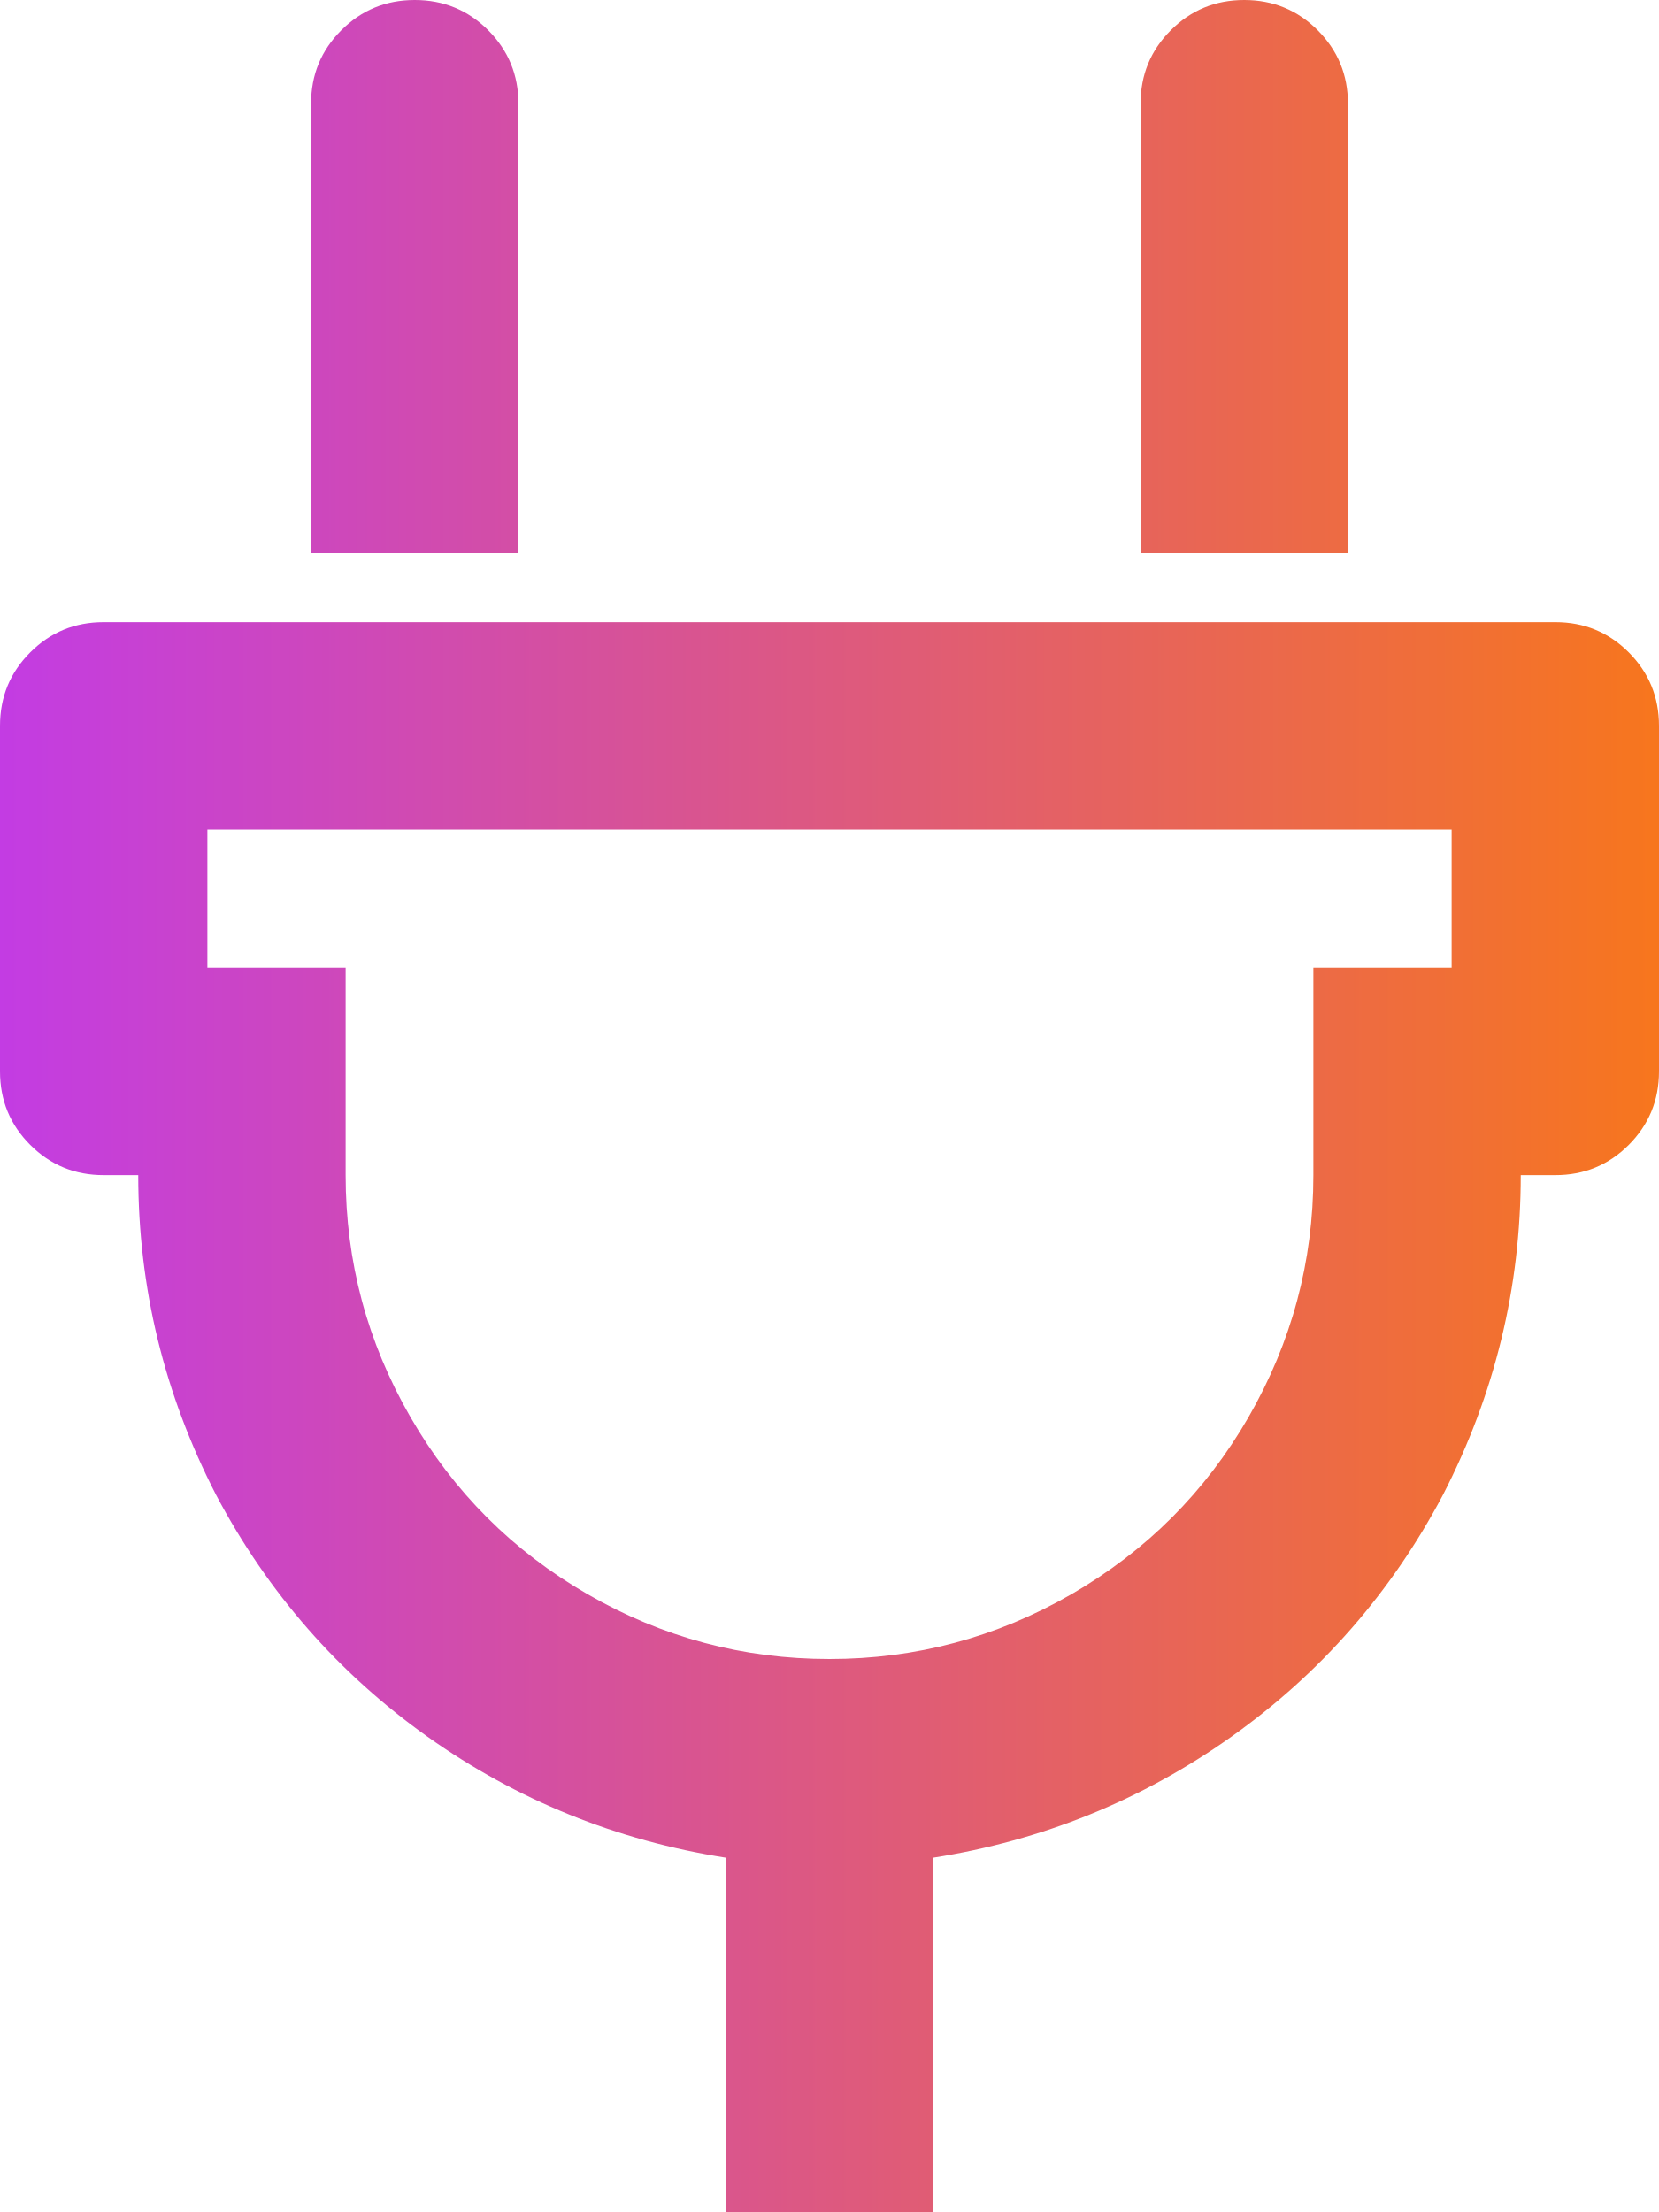
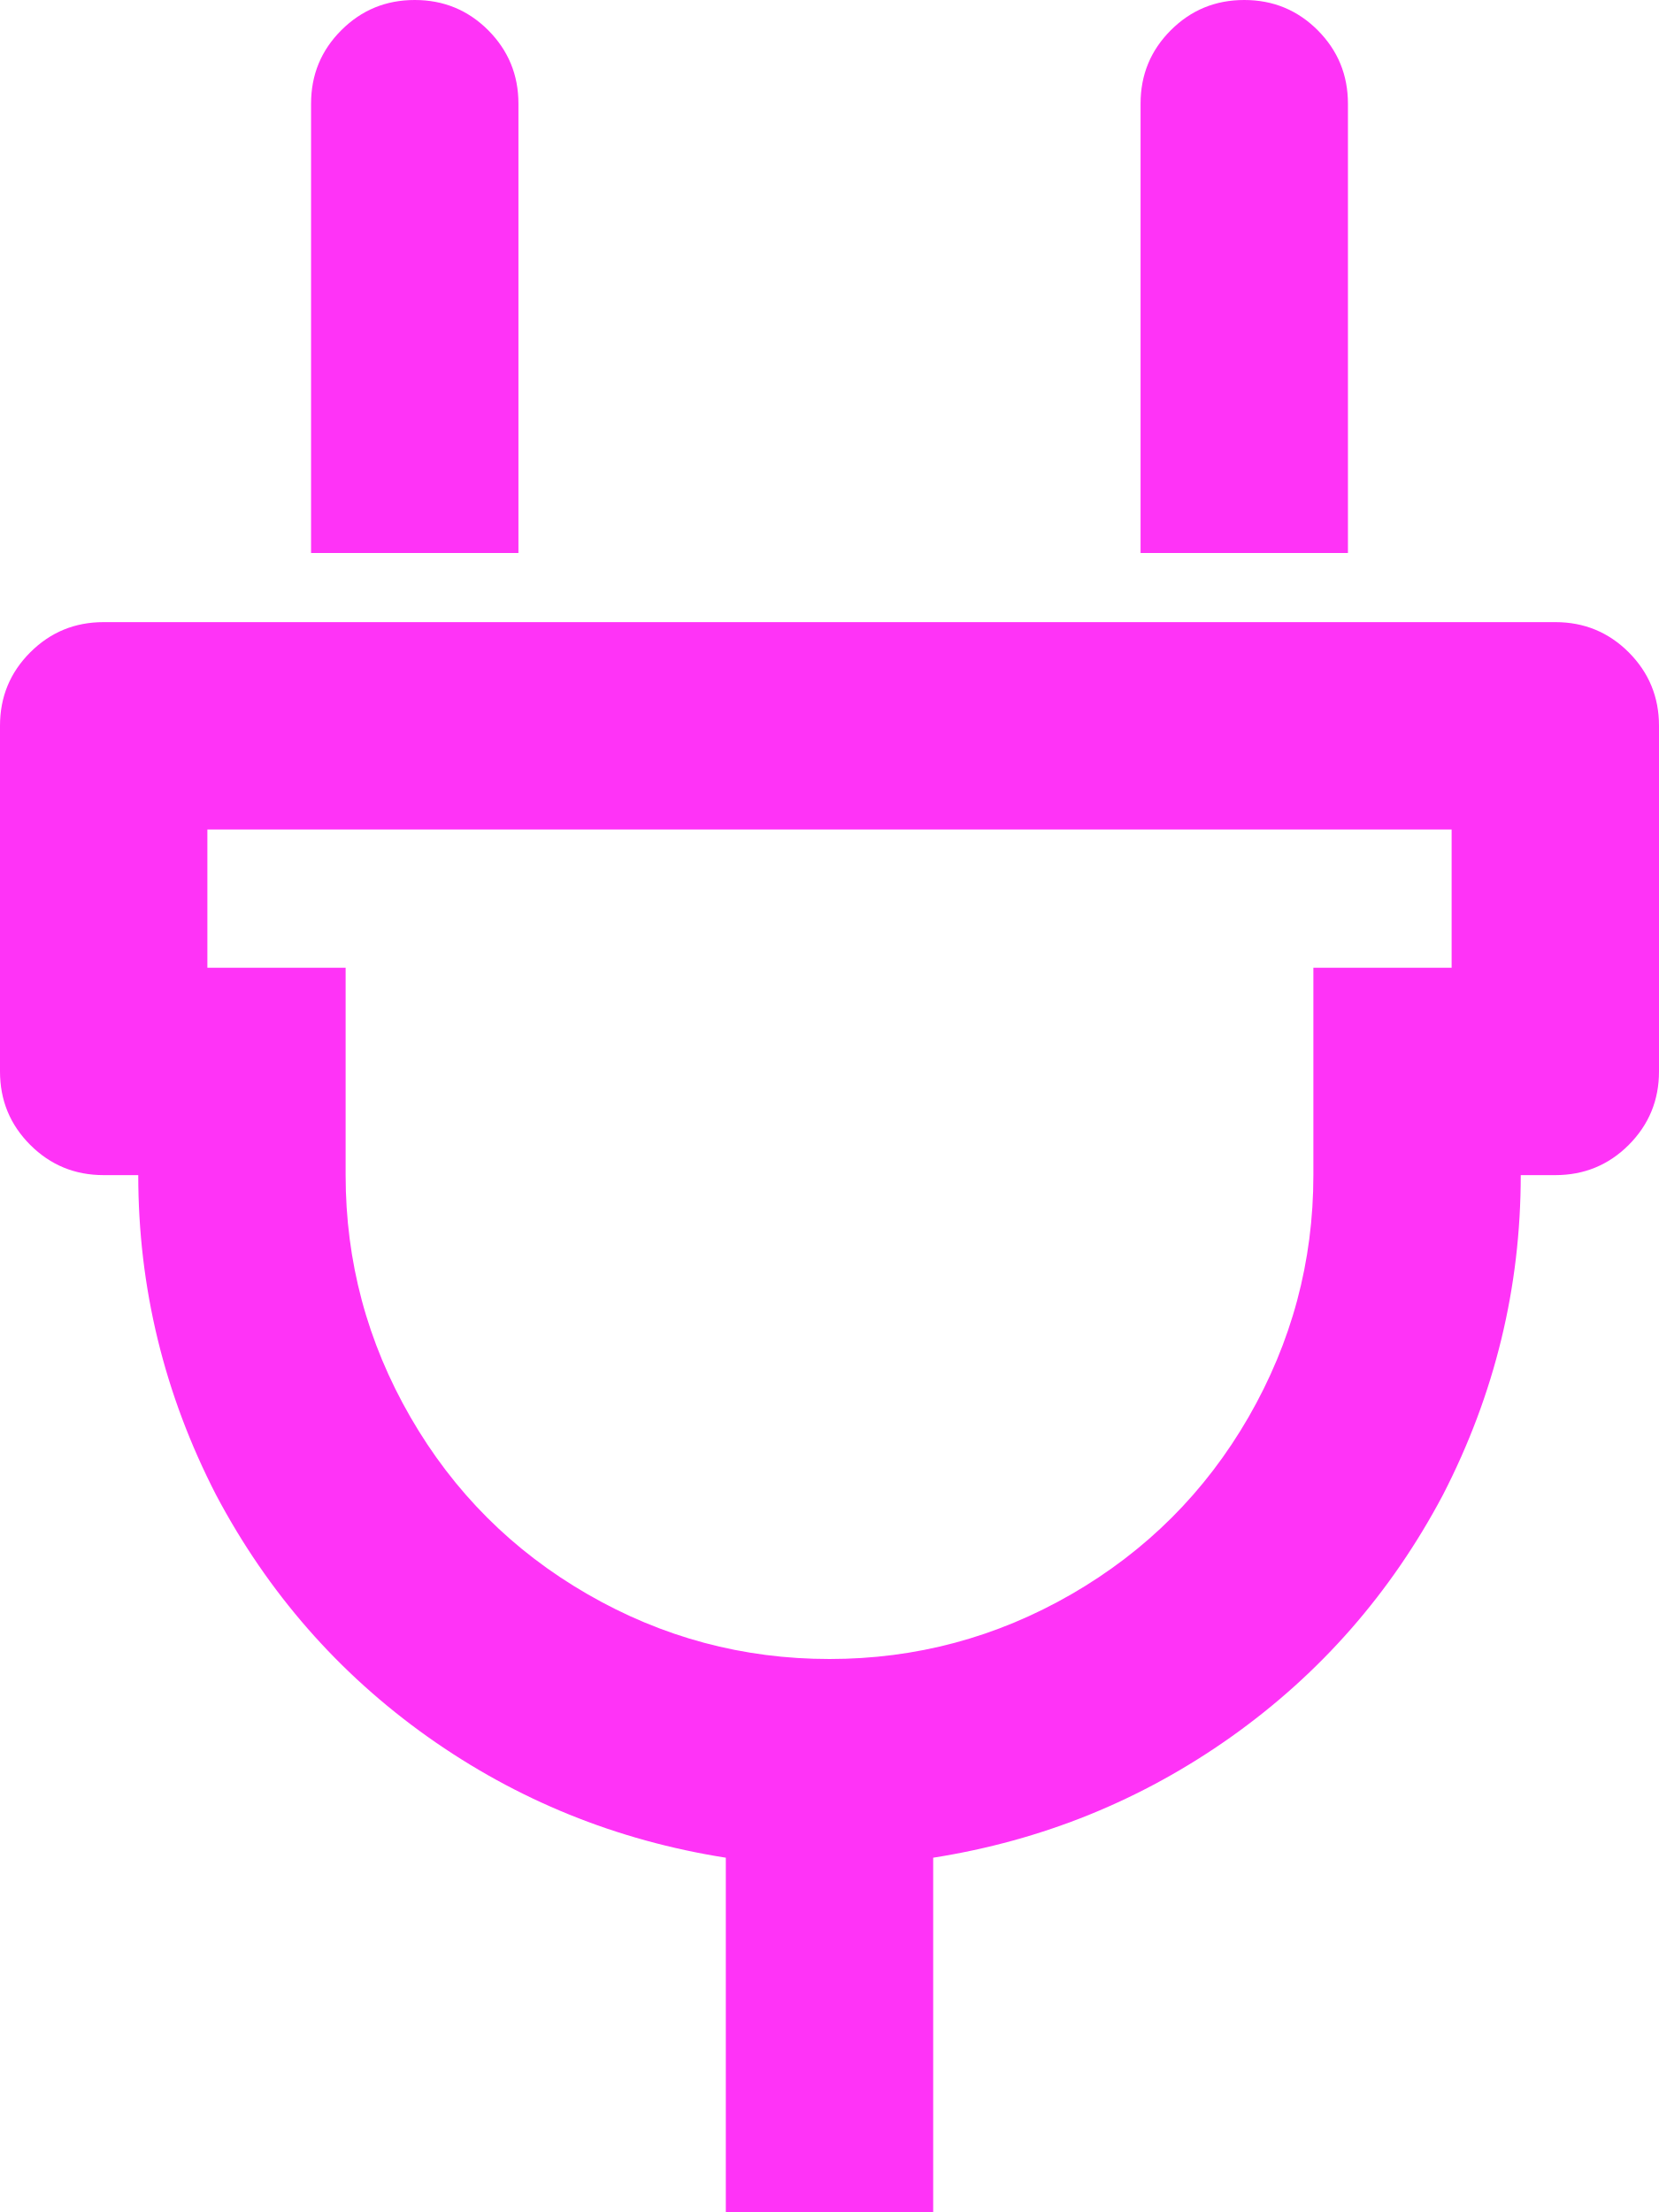
<svg xmlns="http://www.w3.org/2000/svg" width="18" height="24" viewBox="0 0 18 24" fill="none">
-   <path d="M16.875 6.75H1.125C0.812 6.75 0.547 6.859 0.328 7.078C0.109 7.297 -0 7.562 -0 7.875V11.625C-0 11.938 0.109 12.203 0.328 12.422C0.547 12.641 0.812 12.75 1.125 12.75H1.5C1.5 13.969 1.781 15.125 2.344 16.219C2.906 17.281 3.672 18.156 4.64 18.844C5.609 19.531 6.687 19.969 7.875 20.156V24H10.125V20.156C11.312 19.969 12.39 19.531 13.359 18.844C14.328 18.156 15.094 17.281 15.656 16.219C16.219 15.125 16.5 13.969 16.5 12.75H16.875C17.187 12.75 17.453 12.641 17.672 12.422C17.89 12.203 18 11.938 18 11.625V7.875C18 7.562 17.89 7.297 17.672 7.078C17.453 6.859 17.187 6.75 16.875 6.75ZM15.75 10.5H14.25V12.75C14.25 13.688 14.015 14.562 13.547 15.375C13.078 16.188 12.437 16.828 11.625 17.297C10.812 17.766 9.937 18 9 18C8.062 18 7.187 17.766 6.375 17.297C5.562 16.828 4.922 16.188 4.453 15.375C3.984 14.562 3.75 13.688 3.75 12.75V10.5H2.25V9H15.75V10.5ZM12.375 6V1.125C12.375 0.812 12.484 0.547 12.703 0.328C12.922 0.109 13.187 0 13.5 0C13.812 0 14.078 0.109 14.297 0.328C14.515 0.547 14.625 0.812 14.625 1.125V6H12.375ZM3.375 6V1.125C3.375 0.812 3.484 0.547 3.703 0.328C3.922 0.109 4.187 0 4.5 0C4.812 0 5.078 0.109 5.297 0.328C5.515 0.547 5.625 0.812 5.625 1.125V6H3.375Z" fill="url(#paint0_linear)" />
-   <defs>
-     <linearGradient id="paint0_linear" x1="-0" y1="10.5" x2="18" y2="10.5" gradientUnits="userSpaceOnUse">
-       <stop stop-color="#C33CE3" />
-       <stop offset="1" stop-color="#F7761D" />
-     </linearGradient>
-   </defs>
+   <path d="M16.875 6.75H1.125C0.812 6.75 0.547 6.859 0.328 7.078C0.109 7.297 -0 7.562 -0 7.875V11.625C-0 11.938 0.109 12.203 0.328 12.422C0.547 12.641 0.812 12.75 1.125 12.75H1.5C1.5 13.969 1.781 15.125 2.344 16.219C2.906 17.281 3.672 18.156 4.64 18.844C5.609 19.531 6.687 19.969 7.875 20.156V24H10.125V20.156C11.312 19.969 12.39 19.531 13.359 18.844C14.328 18.156 15.094 17.281 15.656 16.219C16.219 15.125 16.5 13.969 16.5 12.75H16.875C17.187 12.75 17.453 12.641 17.672 12.422C17.89 12.203 18 11.938 18 11.625V7.875C18 7.562 17.89 7.297 17.672 7.078C17.453 6.859 17.187 6.75 16.875 6.75ZM15.75 10.5H14.25V12.75C14.25 13.688 14.015 14.562 13.547 15.375C13.078 16.188 12.437 16.828 11.625 17.297C10.812 17.766 9.937 18 9 18C8.062 18 7.187 17.766 6.375 17.297C5.562 16.828 4.922 16.188 4.453 15.375C3.984 14.562 3.75 13.688 3.75 12.75V10.5H2.25V9H15.75V10.5ZM12.375 6V1.125C12.375 0.812 12.484 0.547 12.703 0.328C12.922 0.109 13.187 0 13.5 0C13.812 0 14.078 0.109 14.297 0.328C14.515 0.547 14.625 0.812 14.625 1.125V6H12.375ZM3.375 6V1.125C3.375 0.812 3.484 0.547 3.703 0.328C3.922 0.109 4.187 0 4.5 0C4.812 0 5.078 0.109 5.297 0.328C5.515 0.547 5.625 0.812 5.625 1.125V6H3.375Z" fill="#FF33F7" />
</svg>
